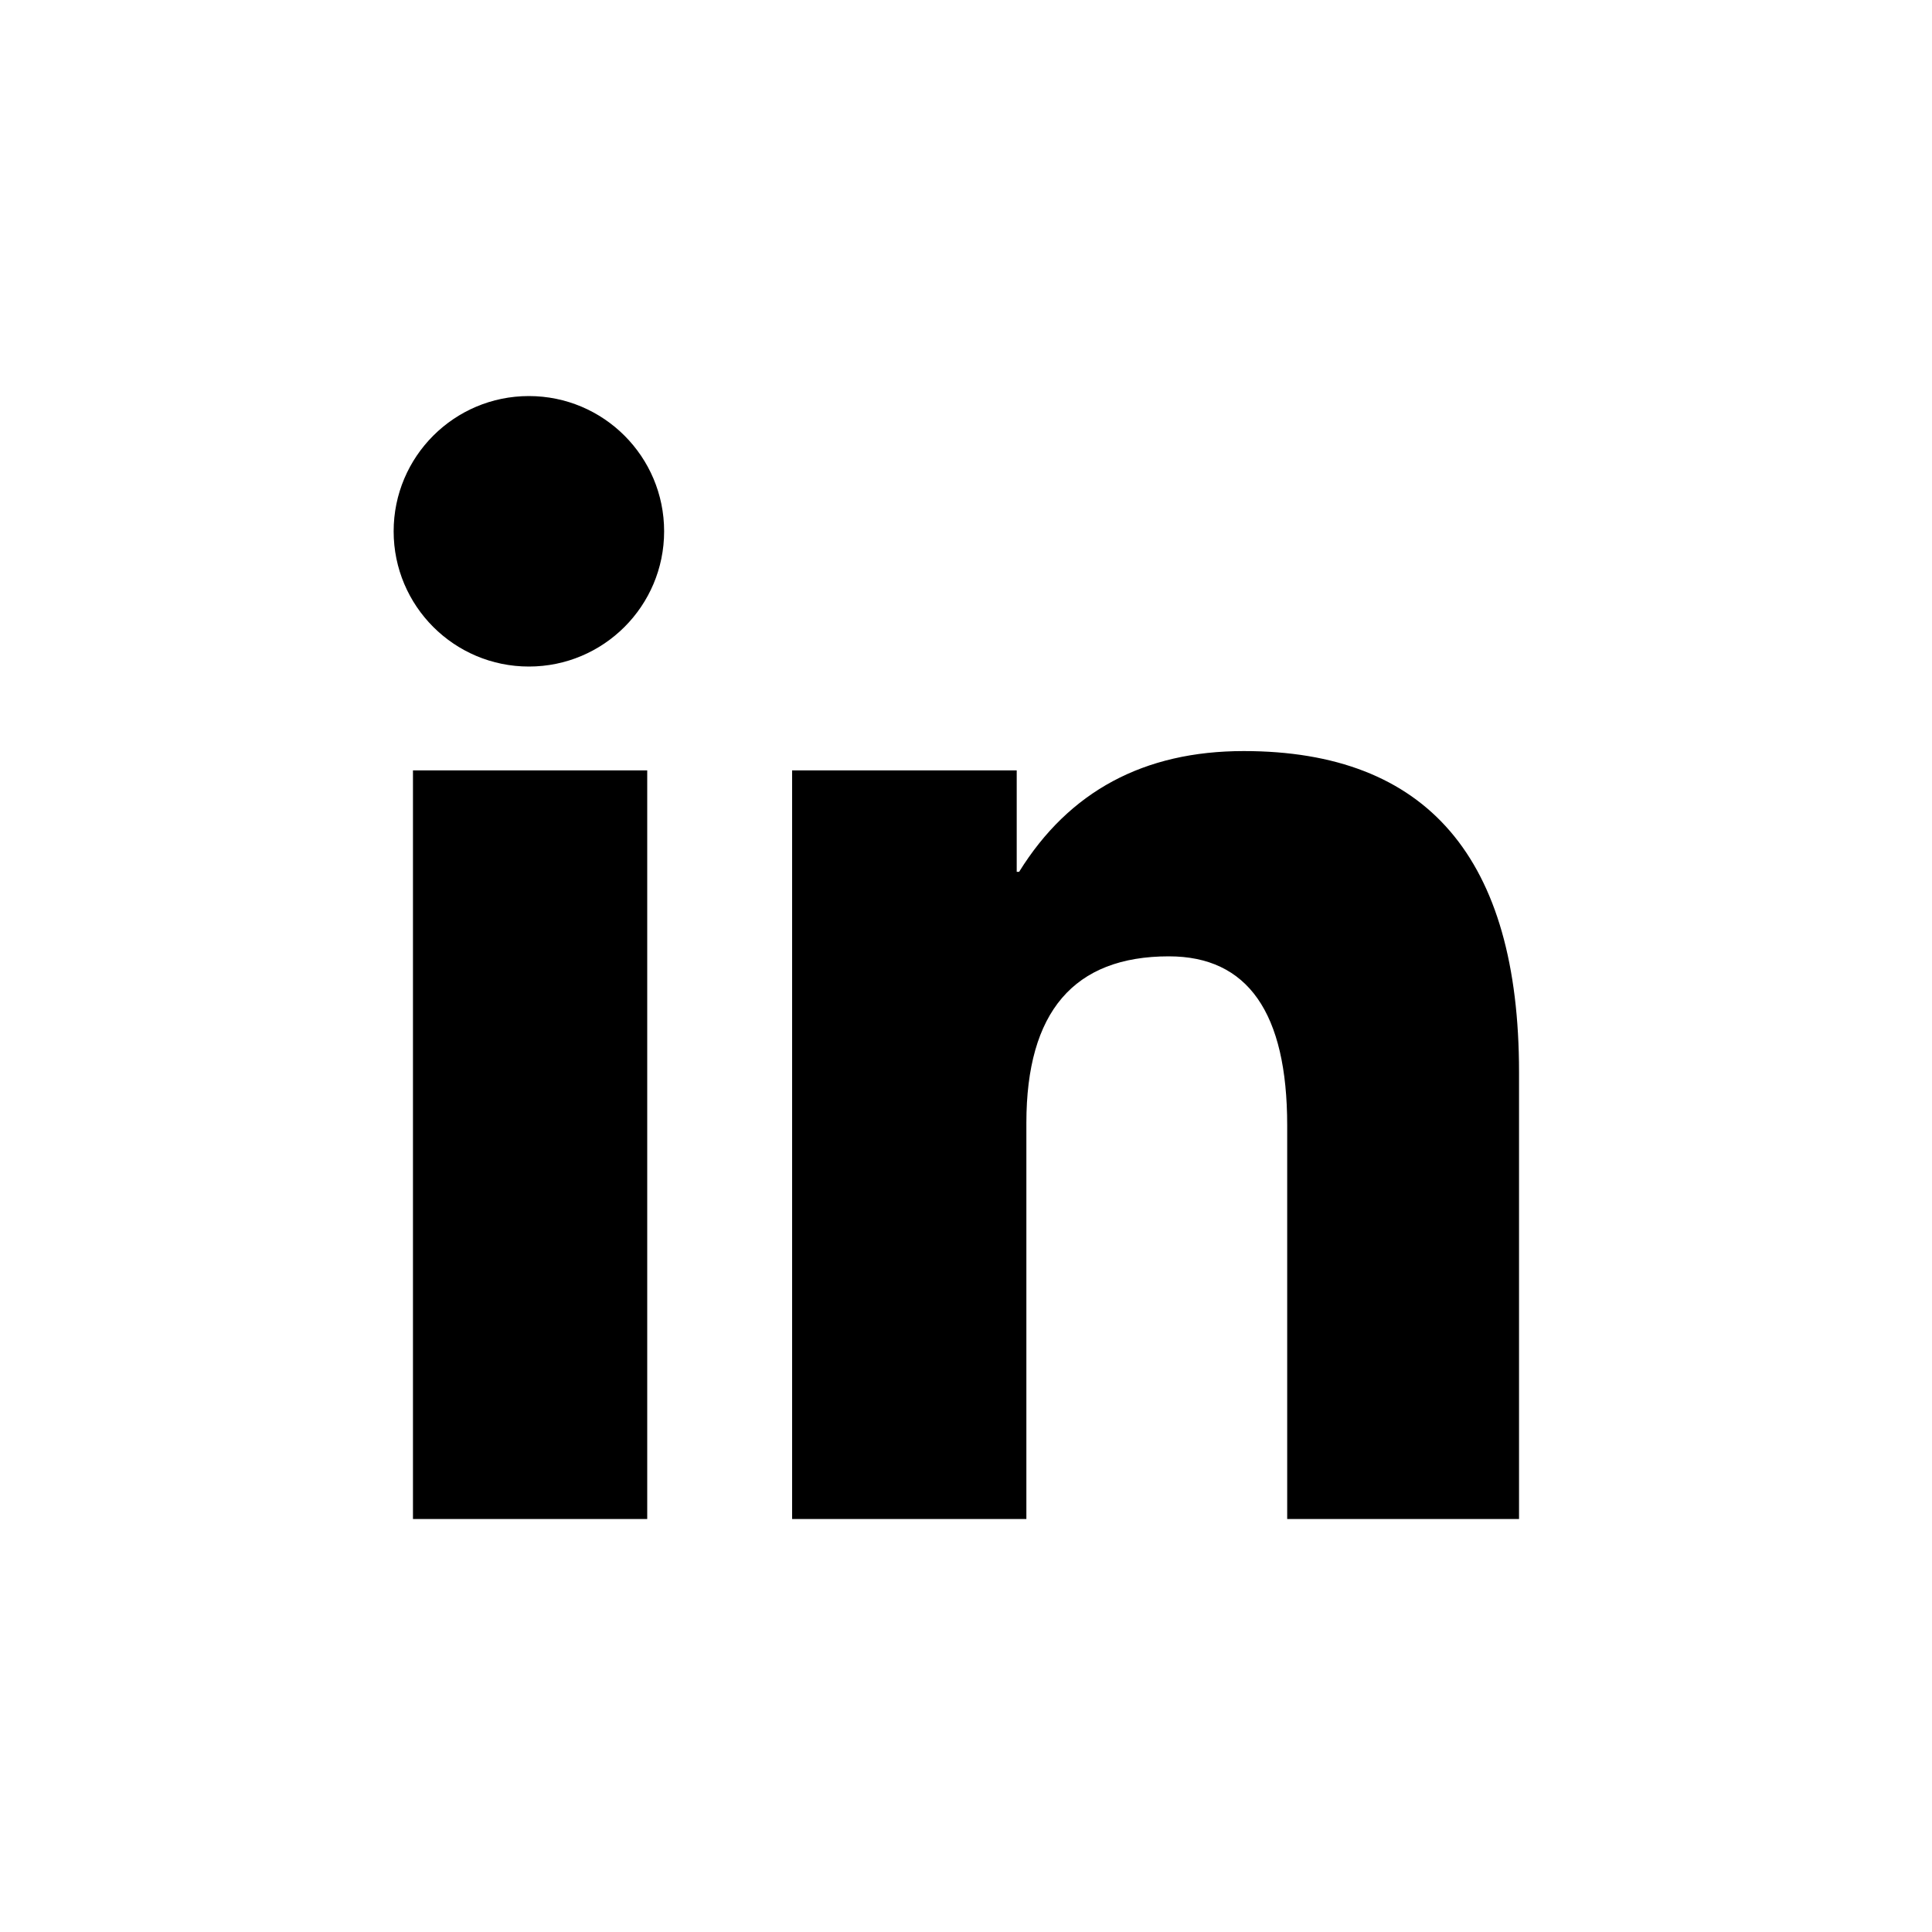
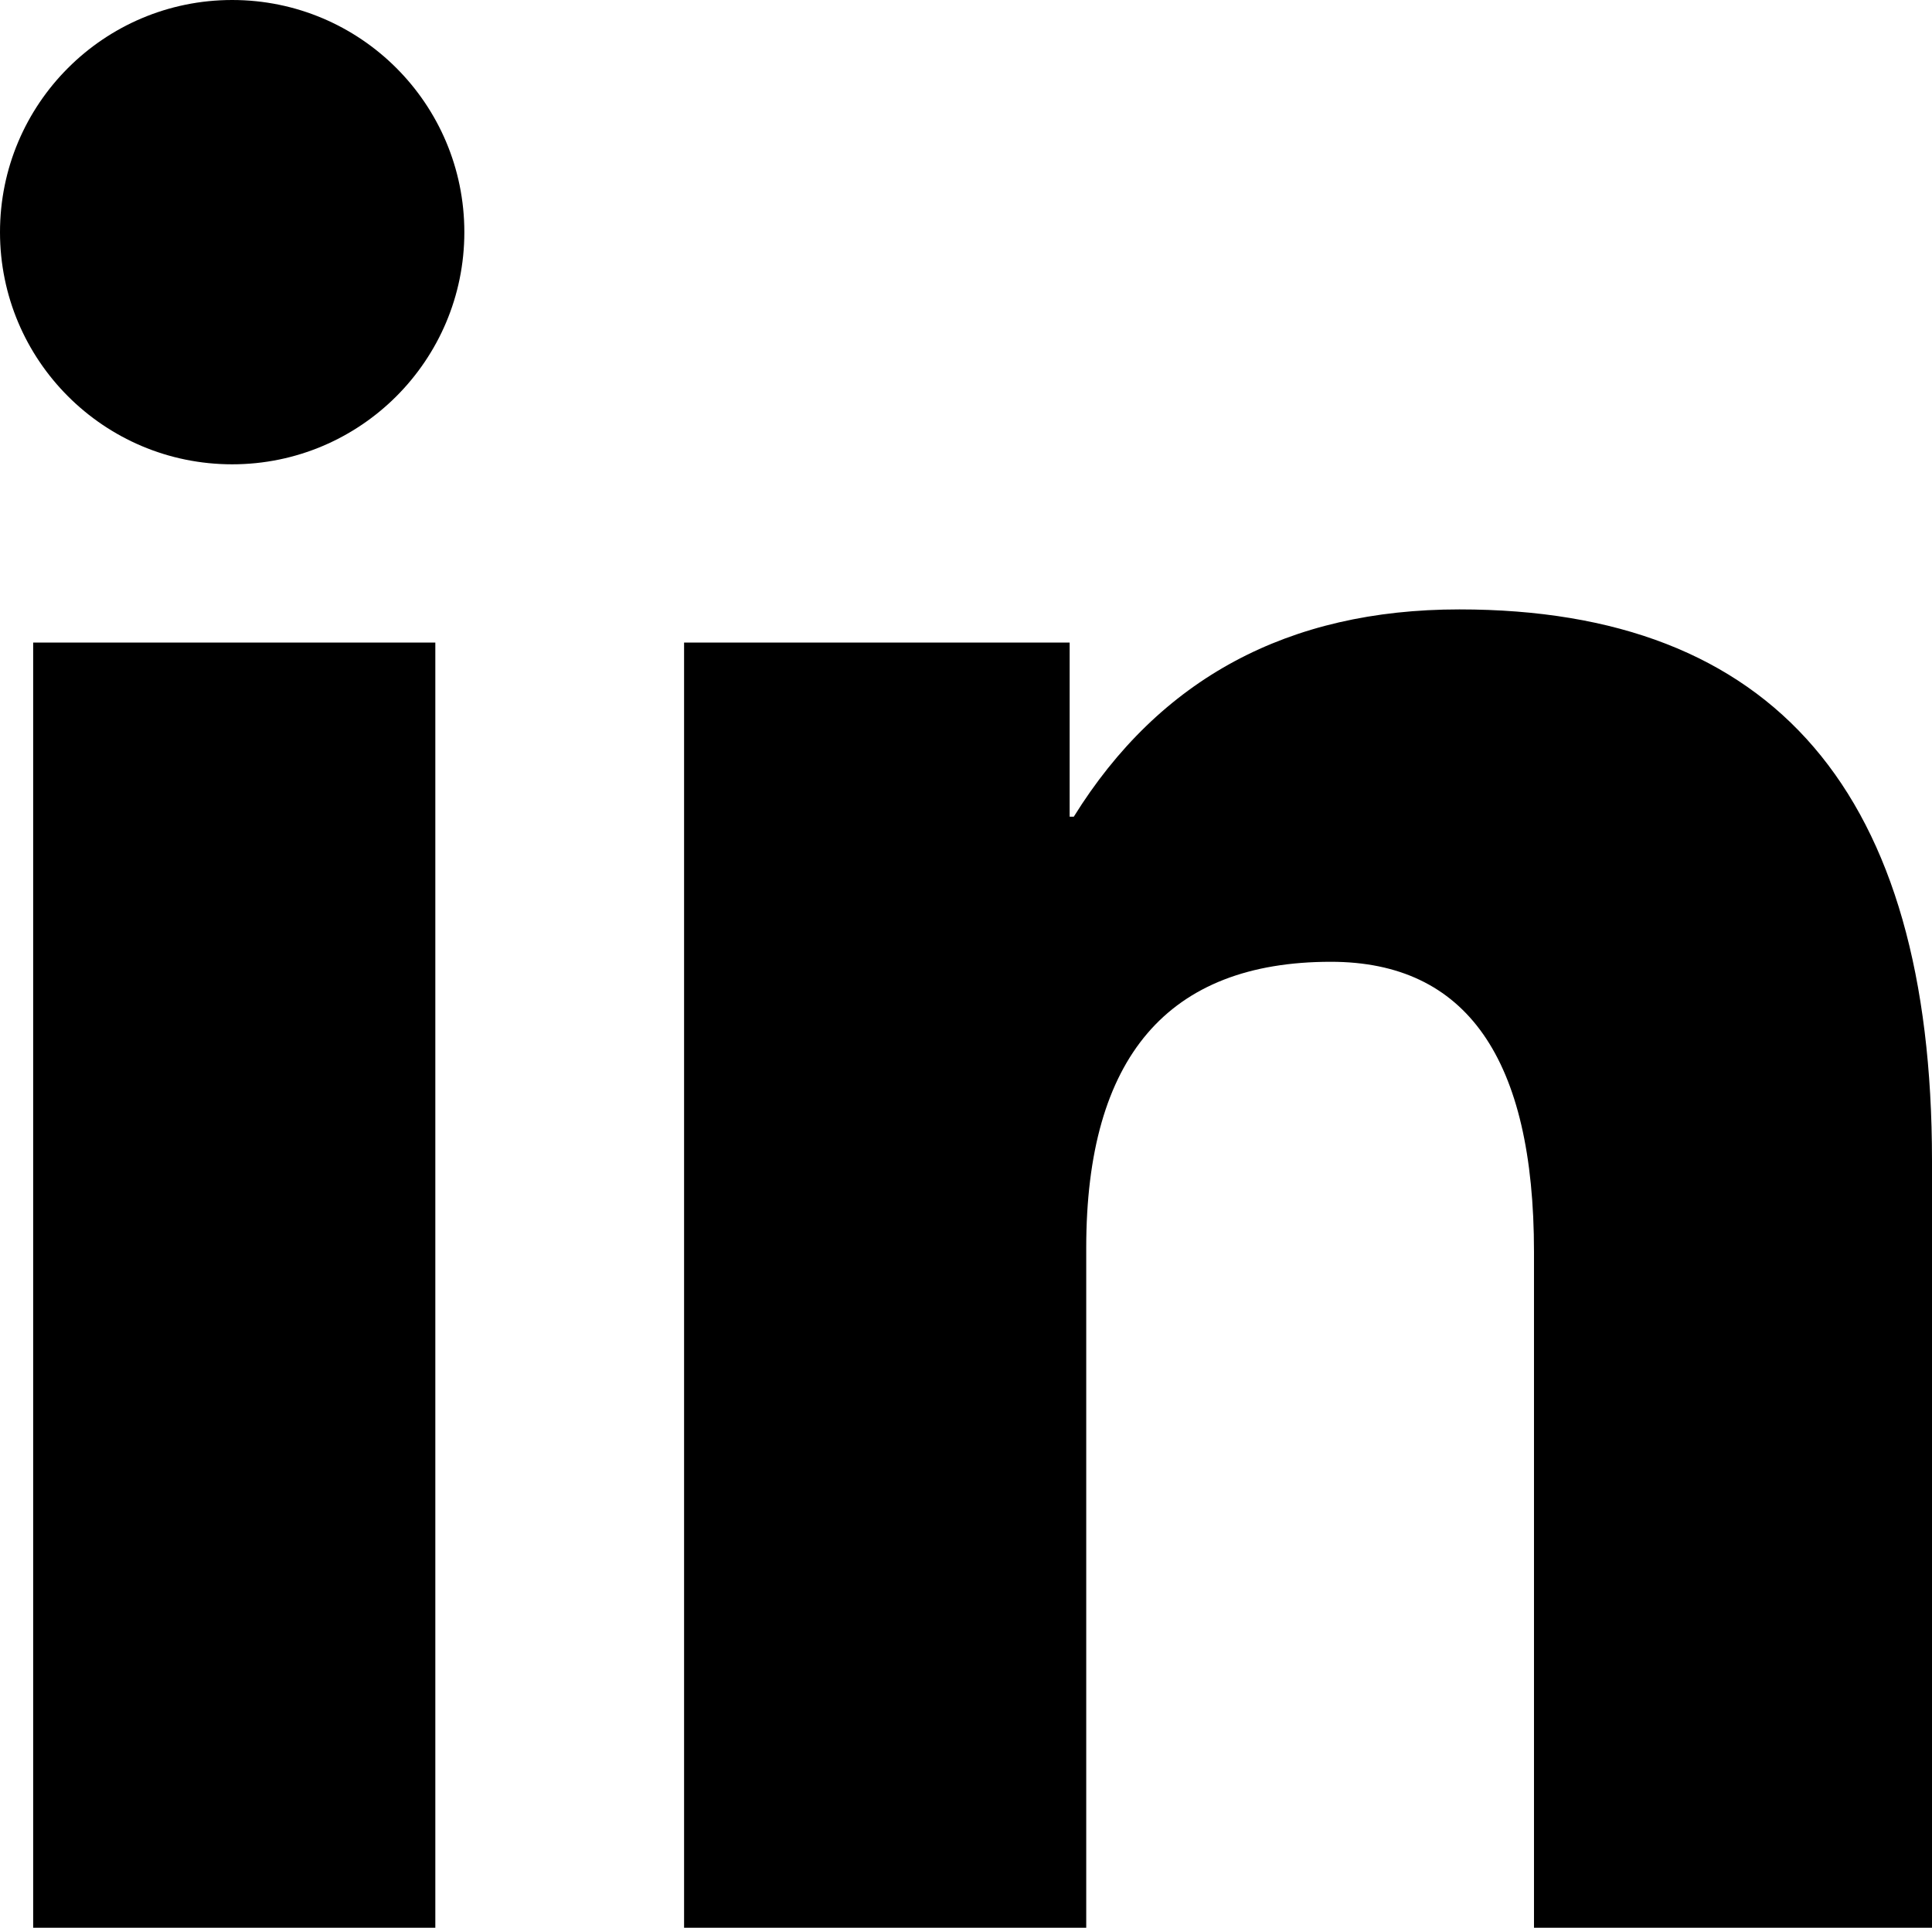
- <svg xmlns="http://www.w3.org/2000/svg" viewBox="0 0 800 800">
-   <path d="M268 629h-97V319h97zm157 0h-97V319h93v42h1q31-50 93-50 114 0 114 133v185h-96V466q0-70-49-70-59 0-59 69z" />
-   <circle cx="219" cy="220" r="56" />
+ <svg xmlns="http://www.w3.org/2000/svg" version="1.1" id="Layer_1" x="0px" y="0px" viewBox="0 0 466 465" style="enable-background:new 0 0 466 465;" xml:space="preserve">
+   <path fill="currentColor" d="M105,465H8V155h97V465z M262,465h-97V155h93v42h1c20.7-33.3,51.7-50,93-50c76,0,114,44.3,114,133v185h-96V302  c0-46.7-16.3-70-49-70c-39.3,0-59,23-59,69V465z" />
+   <circle fill="currentColor" cx="56" cy="56" r="56" />
</svg>
